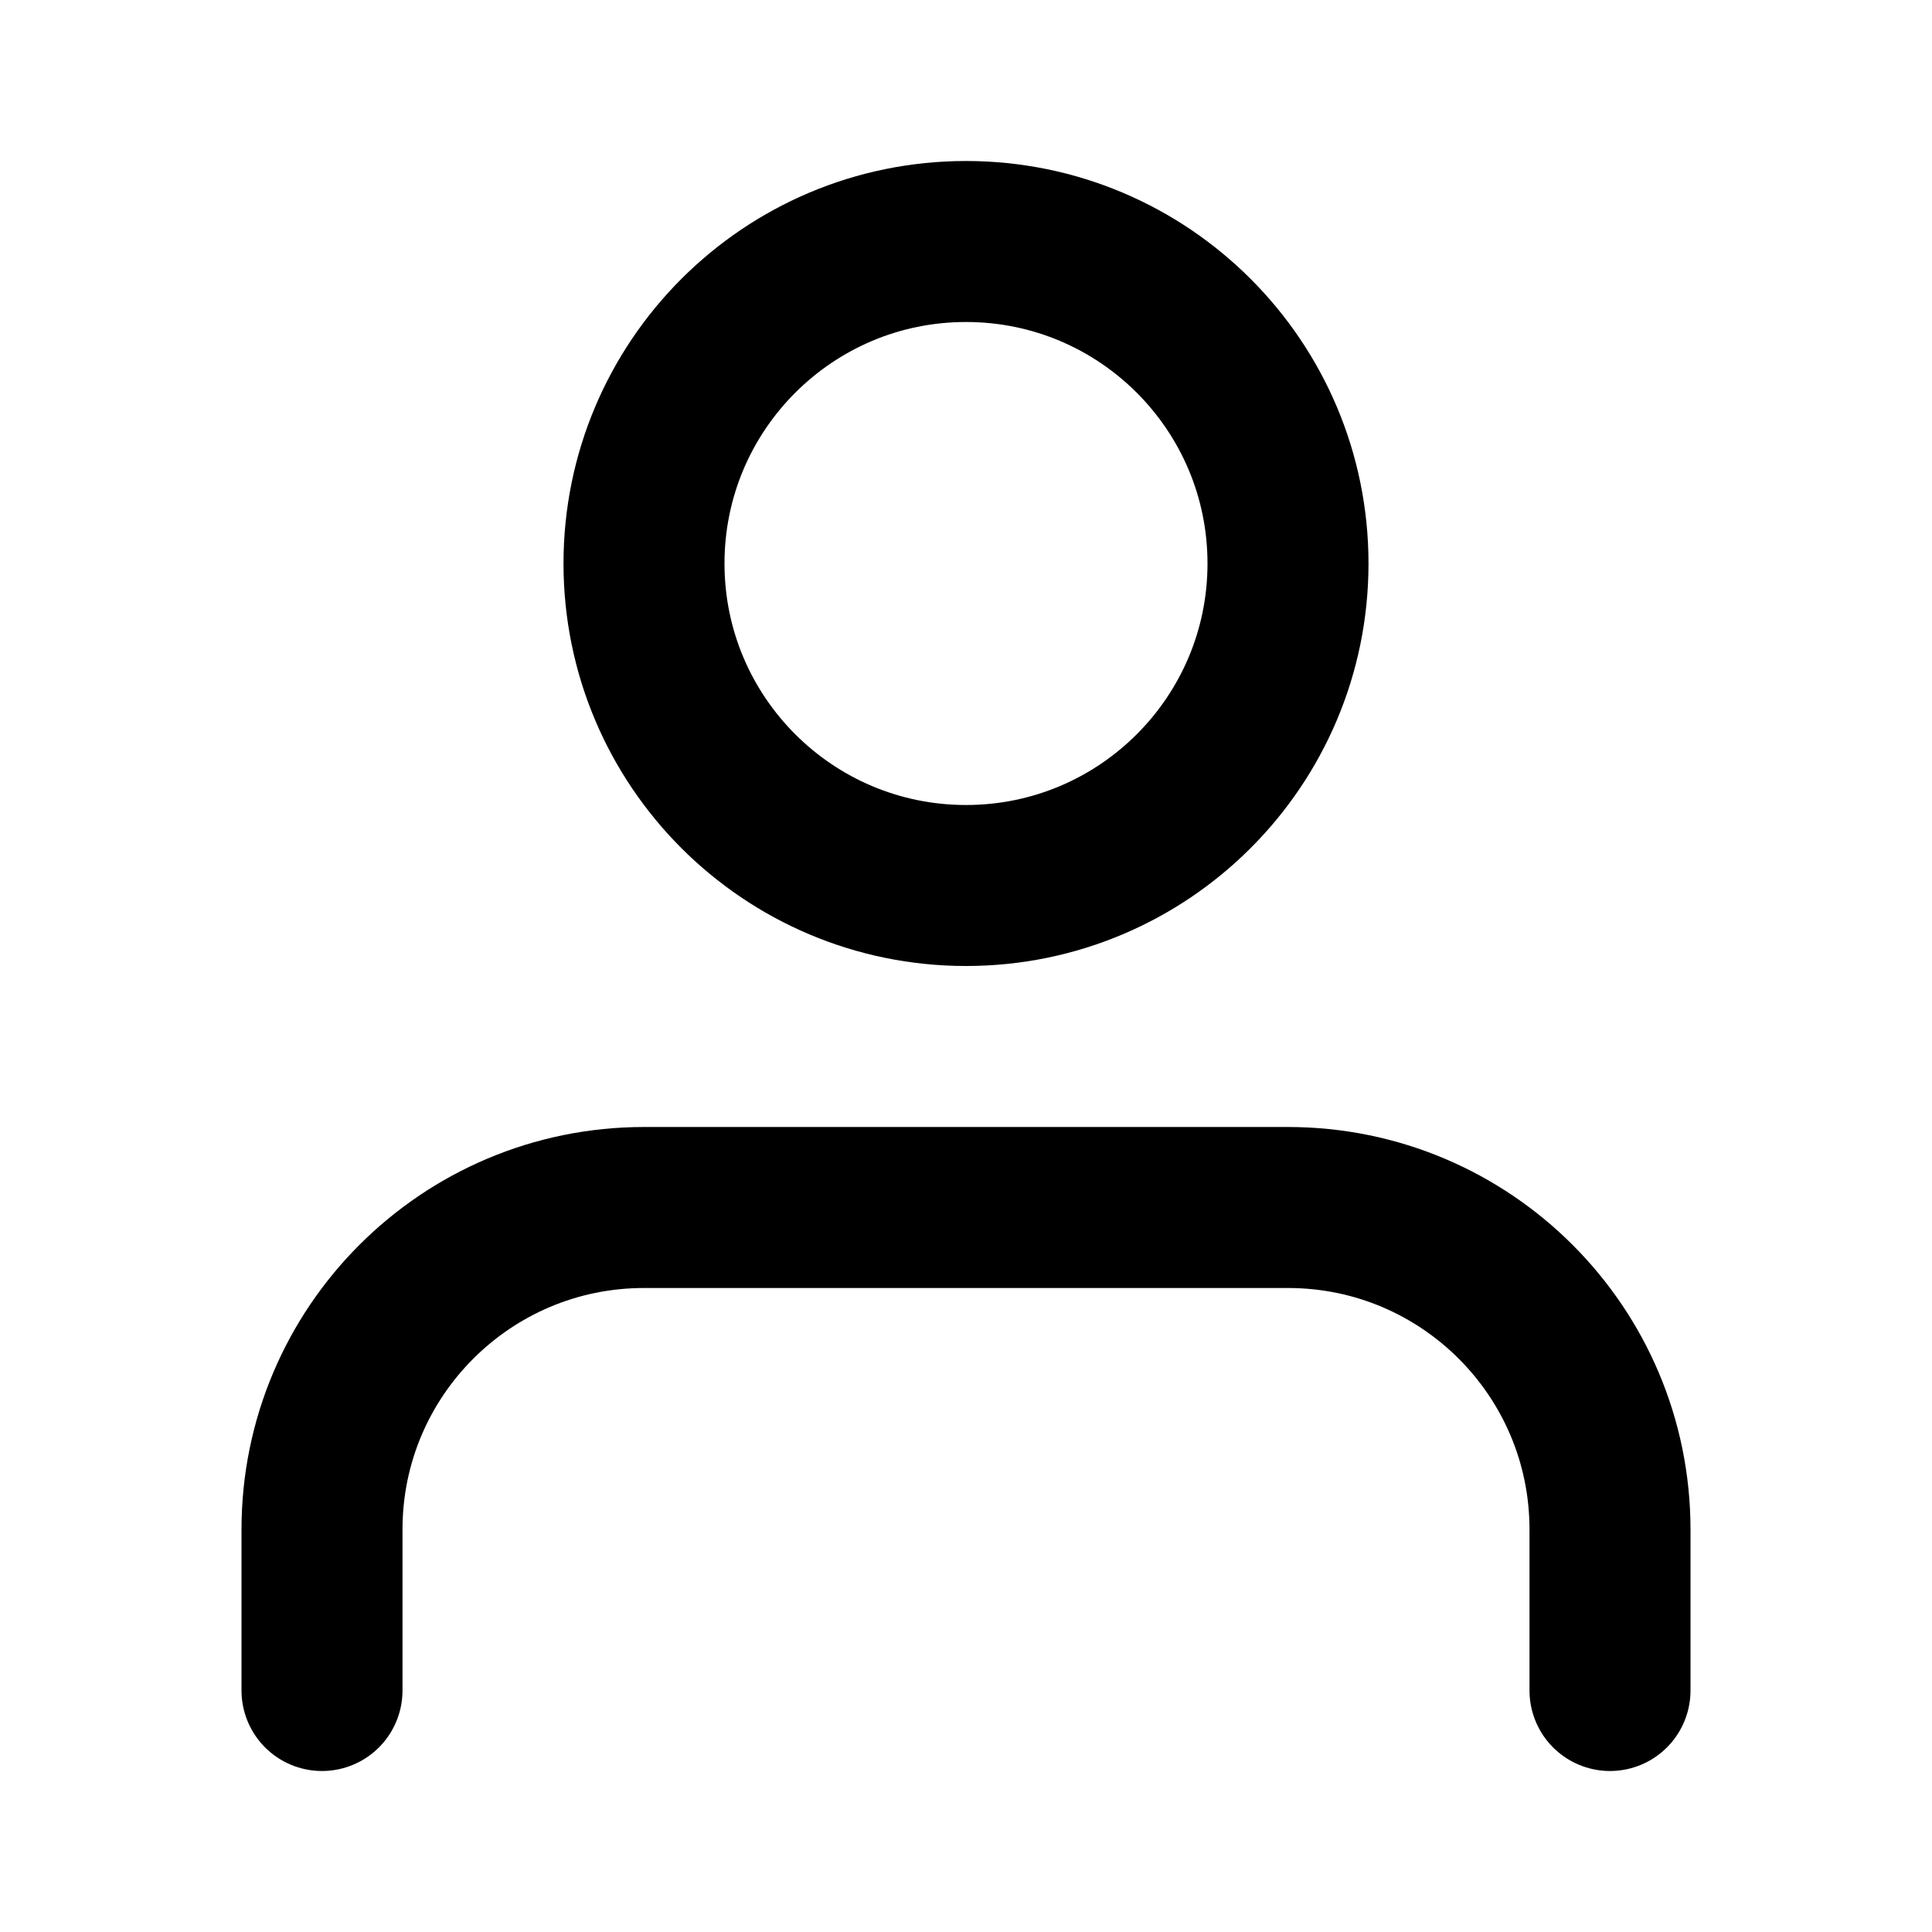
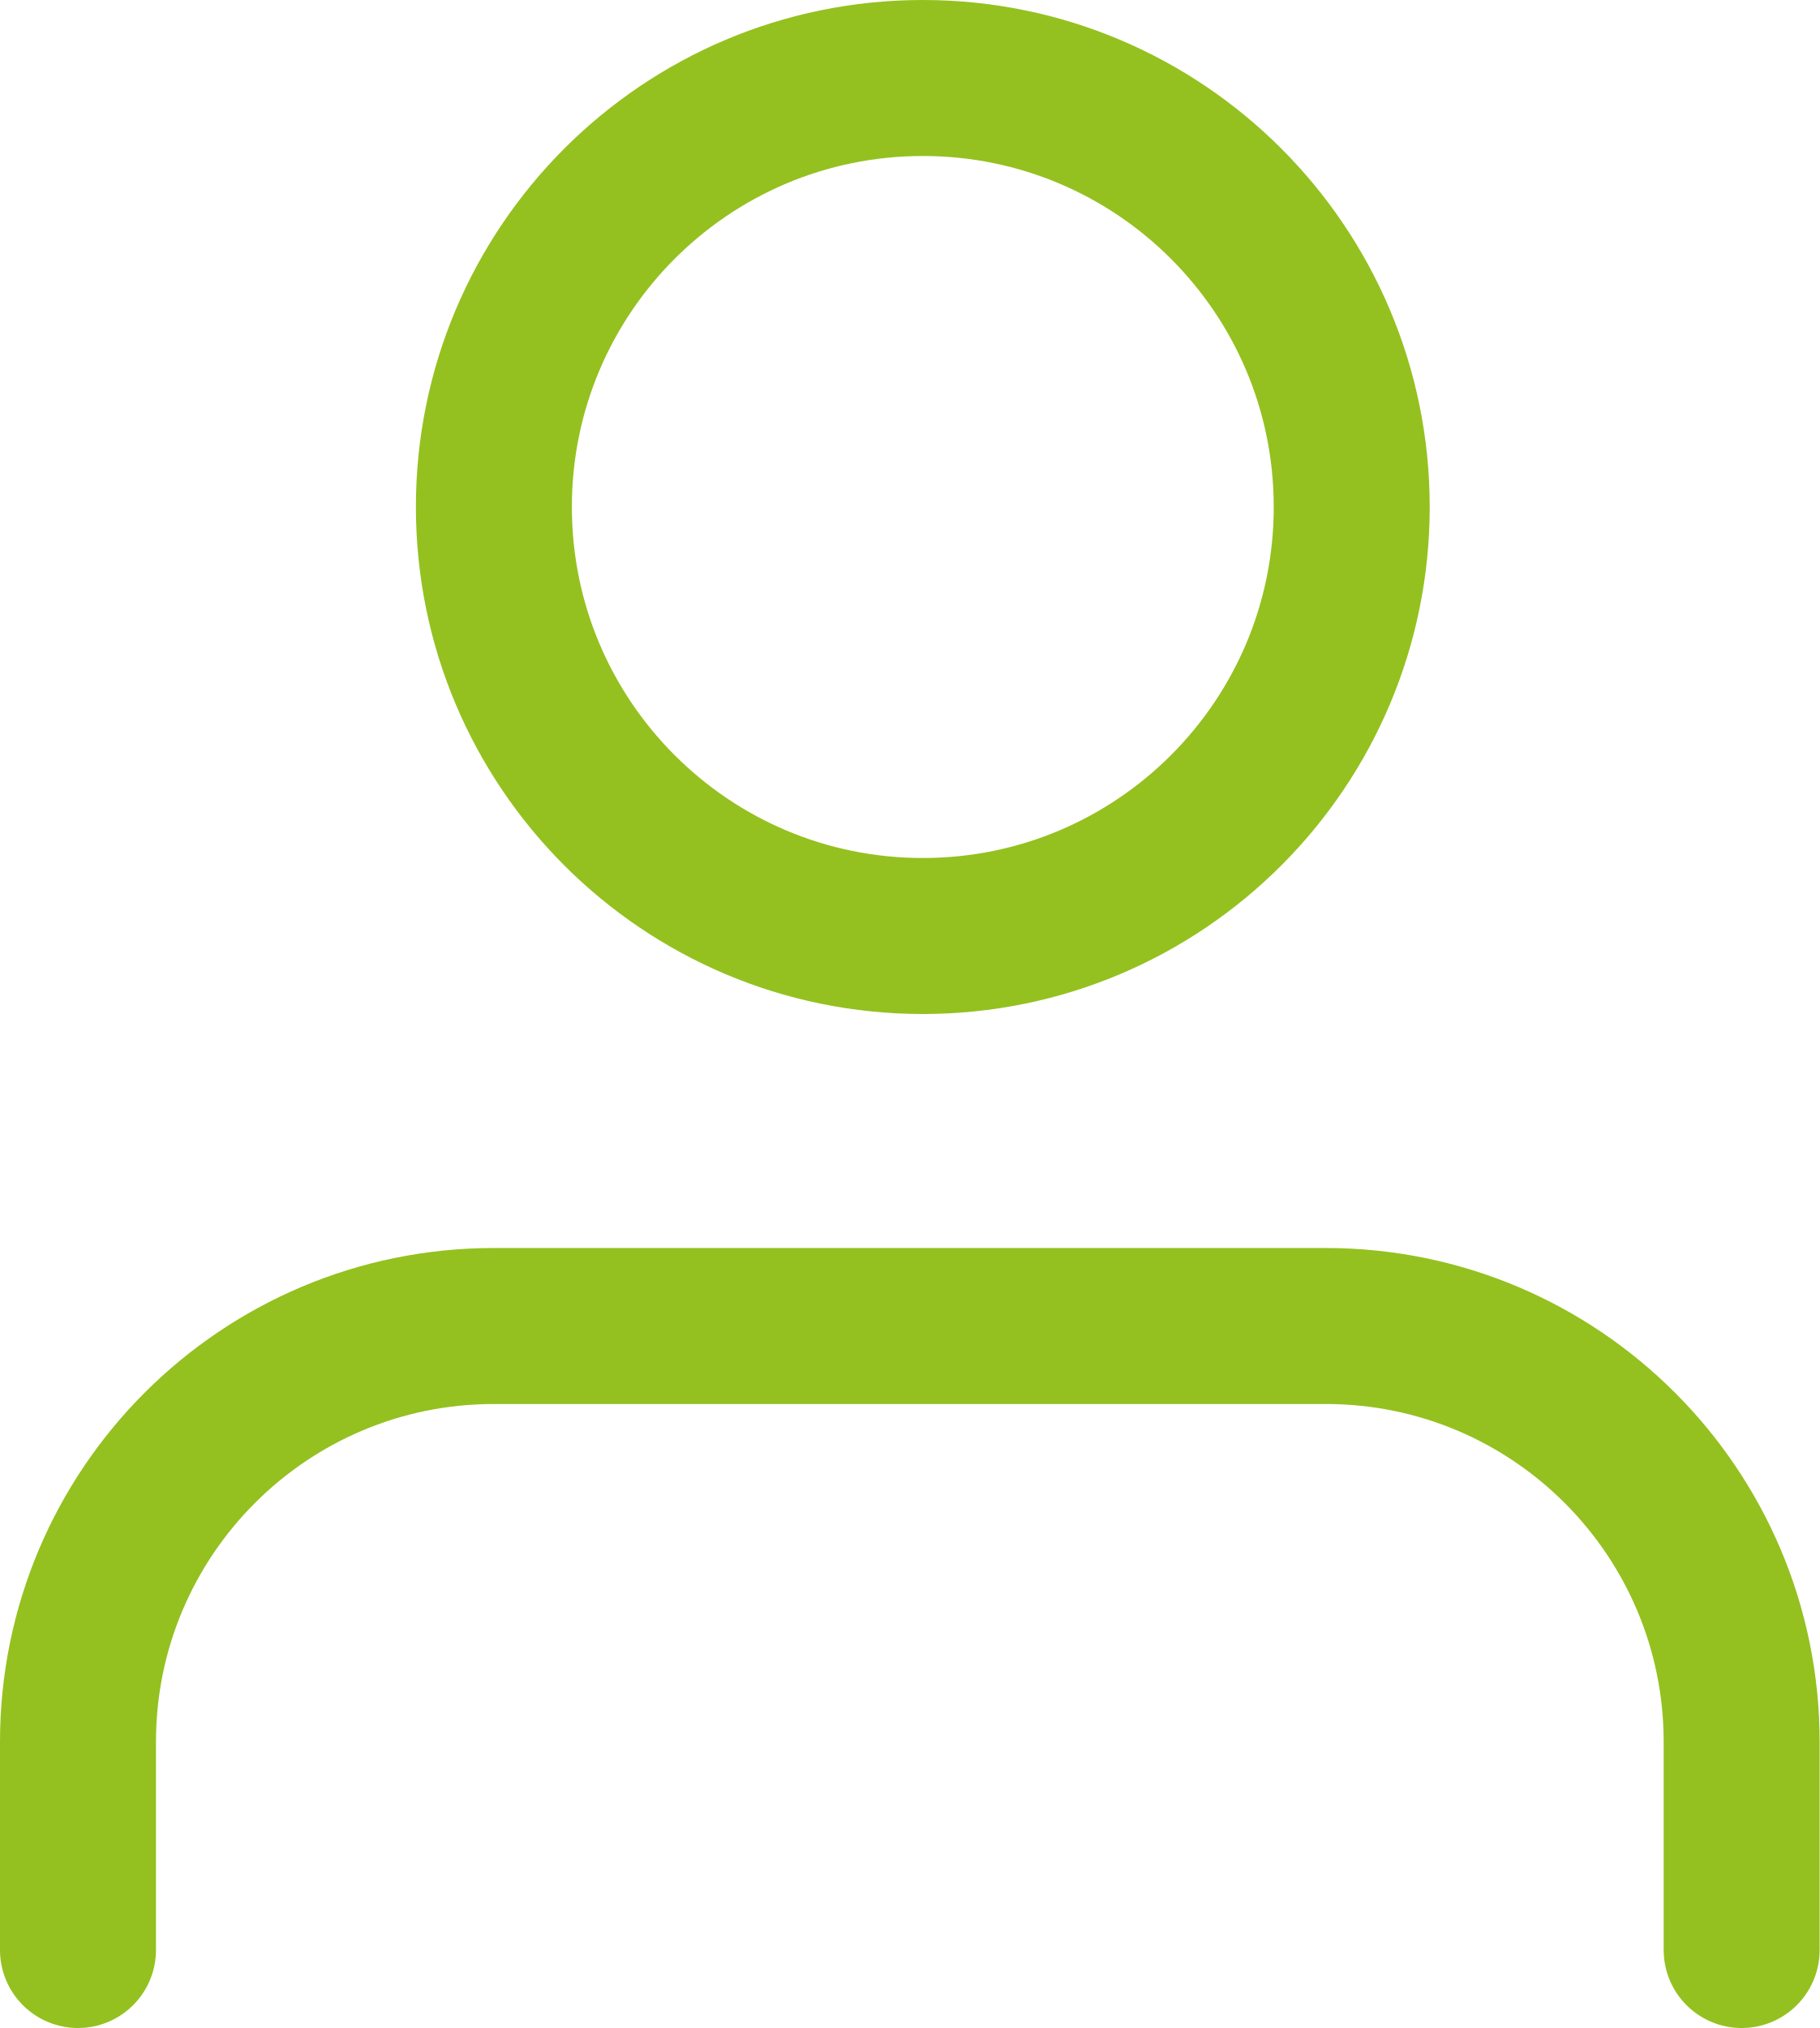
- <svg xmlns="http://www.w3.org/2000/svg" width="24" height="24" viewBox="0 0 24 24" fill="none" stroke="currentColor" stroke-width="2" stroke-linecap="round" stroke-linejoin="round" class="feather feather-user">
-   <path d="M20 21v-2a4 4 0 0 0-4-4H8a4 4 0 0 0-4 4v2" />
-   <circle cx="12" cy="7" r="4" />
+ <svg xmlns="http://www.w3.org/2000/svg" width="23.333" height="26" viewBox="0 0 23.333 26">
+   <g id="user" transform="translate(1 1)">
+     <path id="Tracé_64" data-name="Tracé 64" d="M25.333,23V20.333A5.333,5.333,0,0,0,20,15H9.333A5.333,5.333,0,0,0,4,20.333V23" transform="translate(-4 1)" fill="none" stroke="#94c11f" stroke-linecap="round" stroke-linejoin="round" stroke-width="2" />
+     <circle id="Ellipse_9" data-name="Ellipse 9" cx="5.5" cy="5.5" r="5.5" transform="translate(5.333)" fill="none" stroke="#94c11f" stroke-linecap="round" stroke-linejoin="round" stroke-width="2" />
+   </g>
</svg>
